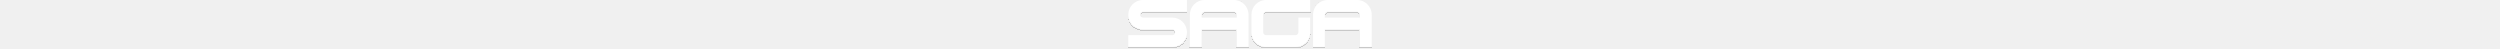
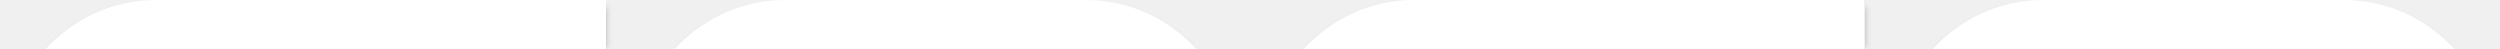
- <svg xmlns="http://www.w3.org/2000/svg" width="1448" height="28" viewBox="0 0 1448 286" fill="none">
+ <svg xmlns="http://www.w3.org/2000/svg" width="1448" height="28" viewBox="0 0 1448 28" fill="none">
  <g filter="url(#filter0_d_57_467)">
    <path d="M73.398 86.684C73.398 77.109 81.165 69.347 90.747 69.347H350.988V0H90.747C42.838 0 4 38.81 4 86.684C4 134.559 42.838 173.368 90.747 173.368L264.241 173.368C273.823 173.368 281.59 181.13 281.59 190.705C281.59 200.28 273.823 208.042 264.241 208.042L4 208.042L4 277.389L264.241 277.389C312.15 277.389 350.988 238.58 350.988 190.705C350.988 142.831 312.15 104.021 264.241 104.021L90.747 104.021C81.165 104.021 73.398 96.259 73.398 86.684Z" fill="white" />
    <path fill-rule="evenodd" clip-rule="evenodd" d="M645.928 277.389V173.368L437.735 173.368V277.389H368.337V86.684C368.337 38.81 407.175 6.61348e-06 455.084 6.61348e-06L628.578 0C676.487 3.30674e-06 715.325 38.81 715.325 86.684V277.389H645.928ZM455.084 69.347L628.578 69.347C638.16 69.347 645.928 77.109 645.928 86.684V104.021L437.735 104.021V86.684C437.735 77.109 445.503 69.347 455.084 69.347Z" fill="white" />
    <path fill-rule="evenodd" clip-rule="evenodd" d="M1374.6 173.368V277.389H1444V86.684C1444 38.81 1405.16 3.30674e-06 1357.25 0L1183.76 6.61348e-06C1135.85 6.61348e-06 1097.01 38.81 1097.01 86.684V277.389H1166.41V173.368L1374.6 173.368ZM1357.25 69.347L1183.76 69.347C1174.18 69.347 1166.41 77.109 1166.41 86.684V104.021L1374.6 104.021V86.684C1374.6 77.109 1366.83 69.347 1357.25 69.347Z" fill="white" />
    <path d="M802.072 86.684C802.072 77.109 809.84 69.347 819.422 69.347H1079.66V0H819.422C771.513 0 732.675 38.81 732.675 86.684V190.705C732.675 238.58 771.513 277.389 819.422 277.389H992.916C1040.82 277.389 1079.66 238.58 1079.66 190.705V104.021H1010.27V190.705C1010.27 200.28 1002.5 208.042 992.916 208.042H819.422C809.84 208.042 802.072 200.28 802.072 190.705V86.684Z" fill="white" />
  </g>
  <defs>
    <filter id="filter0_d_57_467" x="0" y="0" width="1448" height="285.389" filterUnits="userSpaceOnUse" color-interpolation-filters="sRGB">
      <feFlood flood-opacity="0" result="BackgroundImageFix" />
      <feColorMatrix in="SourceAlpha" type="matrix" values="0 0 0 0 0 0 0 0 0 0 0 0 0 0 0 0 0 0 127 0" result="hardAlpha" />
      <feOffset dy="4" />
      <feGaussianBlur stdDeviation="2" />
      <feComposite in2="hardAlpha" operator="out" />
      <feColorMatrix type="matrix" values="0 0 0 0 0 0 0 0 0 0 0 0 0 0 0 0 0 0 0.25 0" />
      <feBlend mode="normal" in2="BackgroundImageFix" result="effect1_dropShadow_57_467" />
      <feBlend mode="normal" in="SourceGraphic" in2="effect1_dropShadow_57_467" result="shape" />
    </filter>
  </defs>
</svg>
